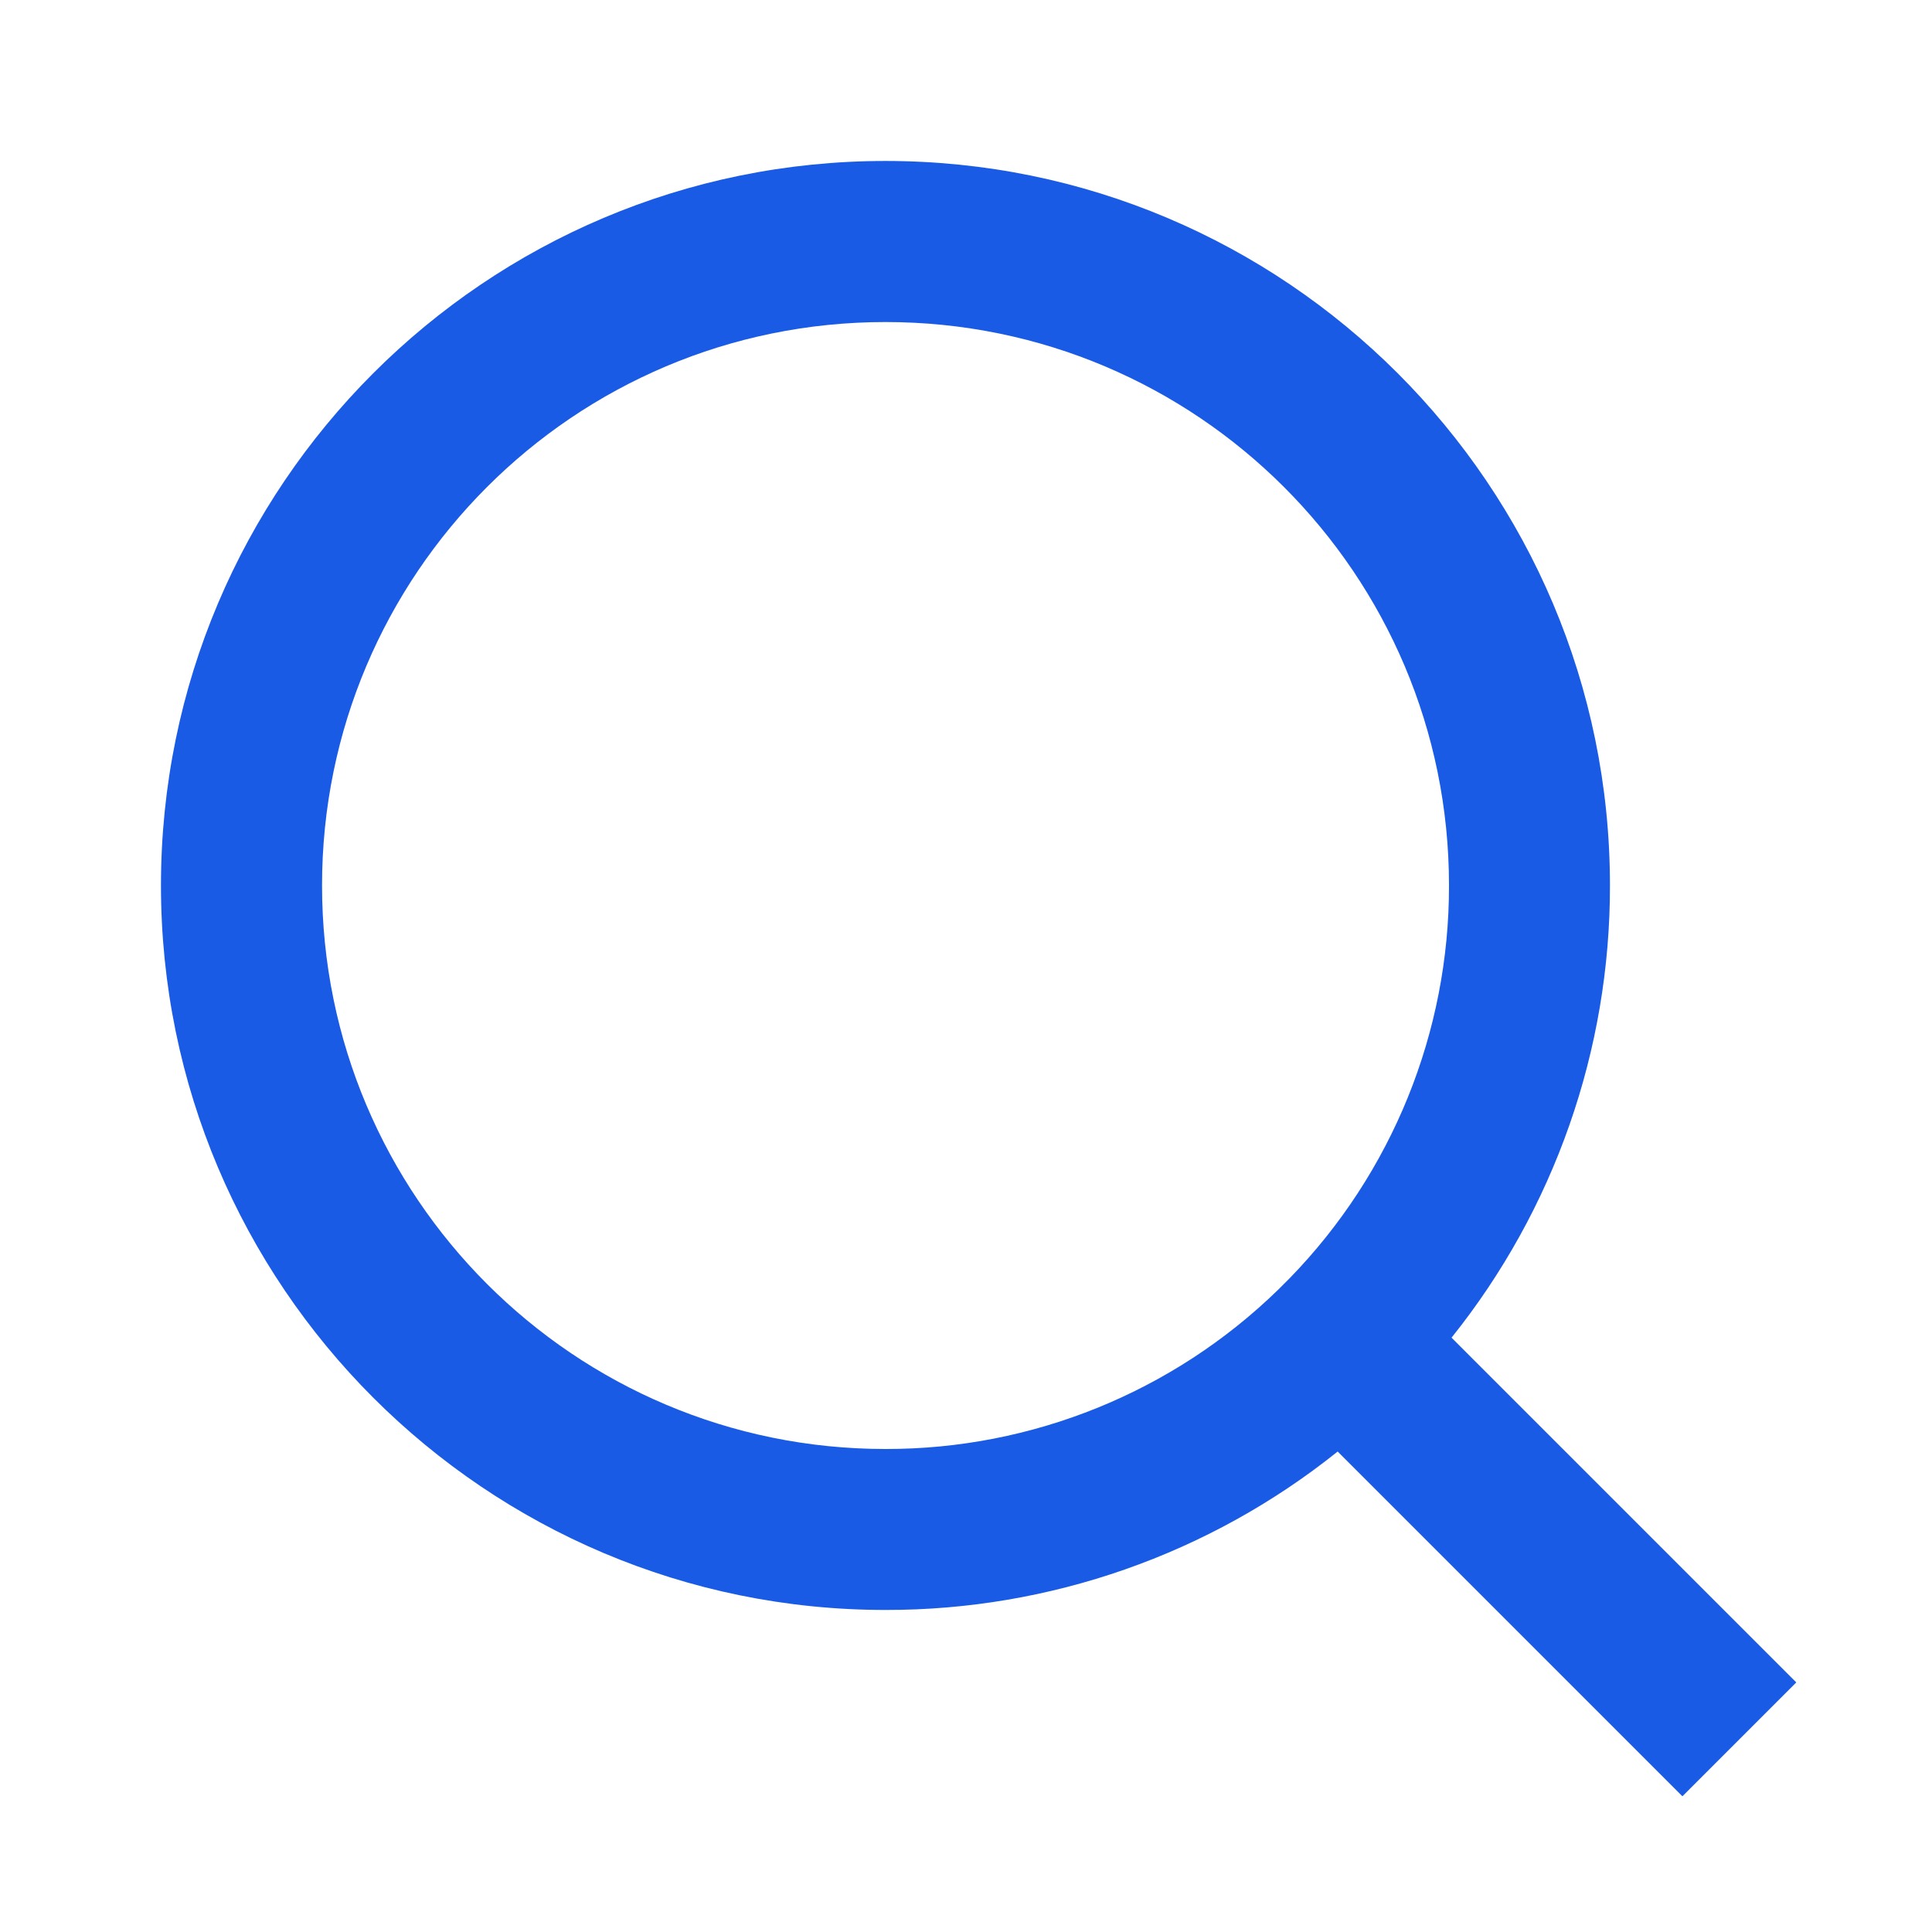
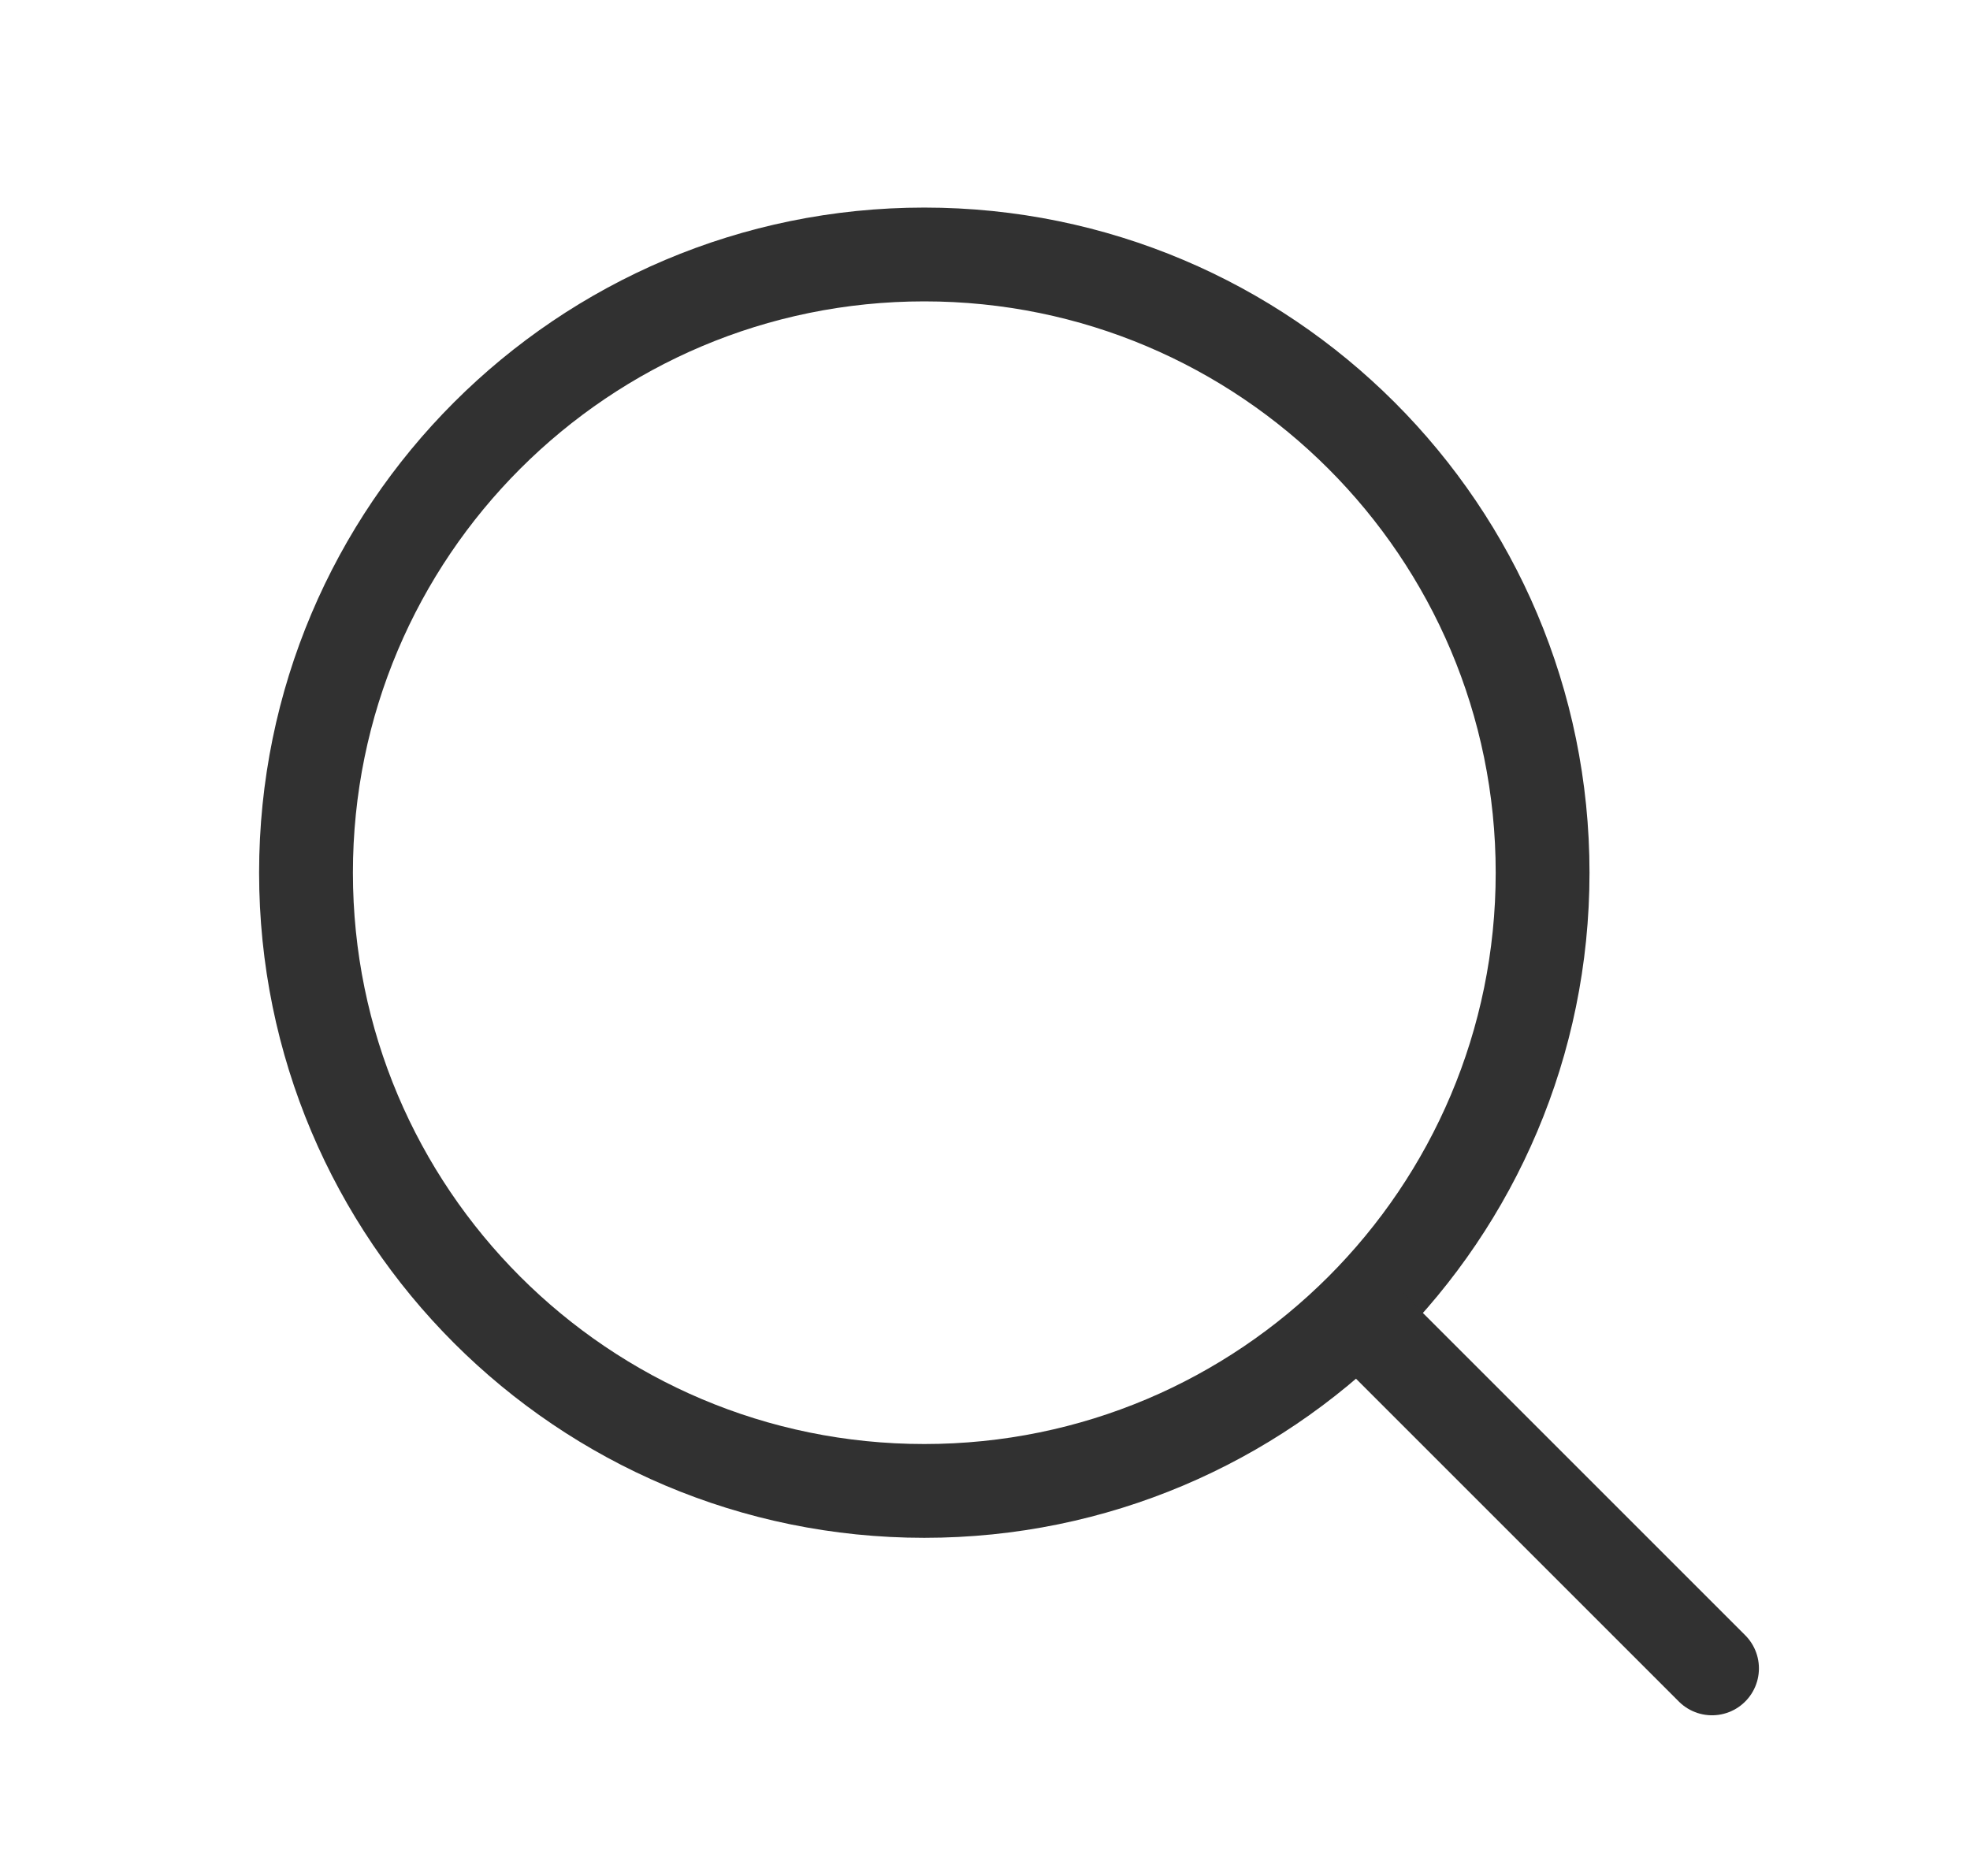
- <svg xmlns="http://www.w3.org/2000/svg" width="16" height="16" viewBox="0 0 16 16" fill="none">
-   <path d="M12.021 11.078L14.876 13.933L13.933 14.876L11.078 12.021C10.016 12.872 8.695 13.335 7.333 13.333C4.021 13.333 1.333 10.645 1.333 7.333C1.333 4.021 4.021 1.333 7.333 1.333C10.645 1.333 13.333 4.021 13.333 7.333C13.335 8.695 12.872 10.016 12.021 11.078ZM10.683 10.583C11.529 9.713 12.002 8.547 12 7.333C12 4.755 9.911 2.667 7.333 2.667C4.755 2.667 2.667 4.755 2.667 7.333C2.667 9.911 4.755 12 7.333 12C8.547 12.002 9.713 11.529 10.583 10.683L10.683 10.583Z" fill="#1A5BE6" />
+ <svg xmlns="http://www.w3.org/2000/svg" width="21" height="20" viewBox="0 0 21 20" fill="none">
+   <circle cx="9.853" cy="9.304" r="6.591" stroke="#313131" />
+   <path d="M18.25 17.787L14.553 14.09" stroke="#313131" stroke-linecap="round" />
</svg>
